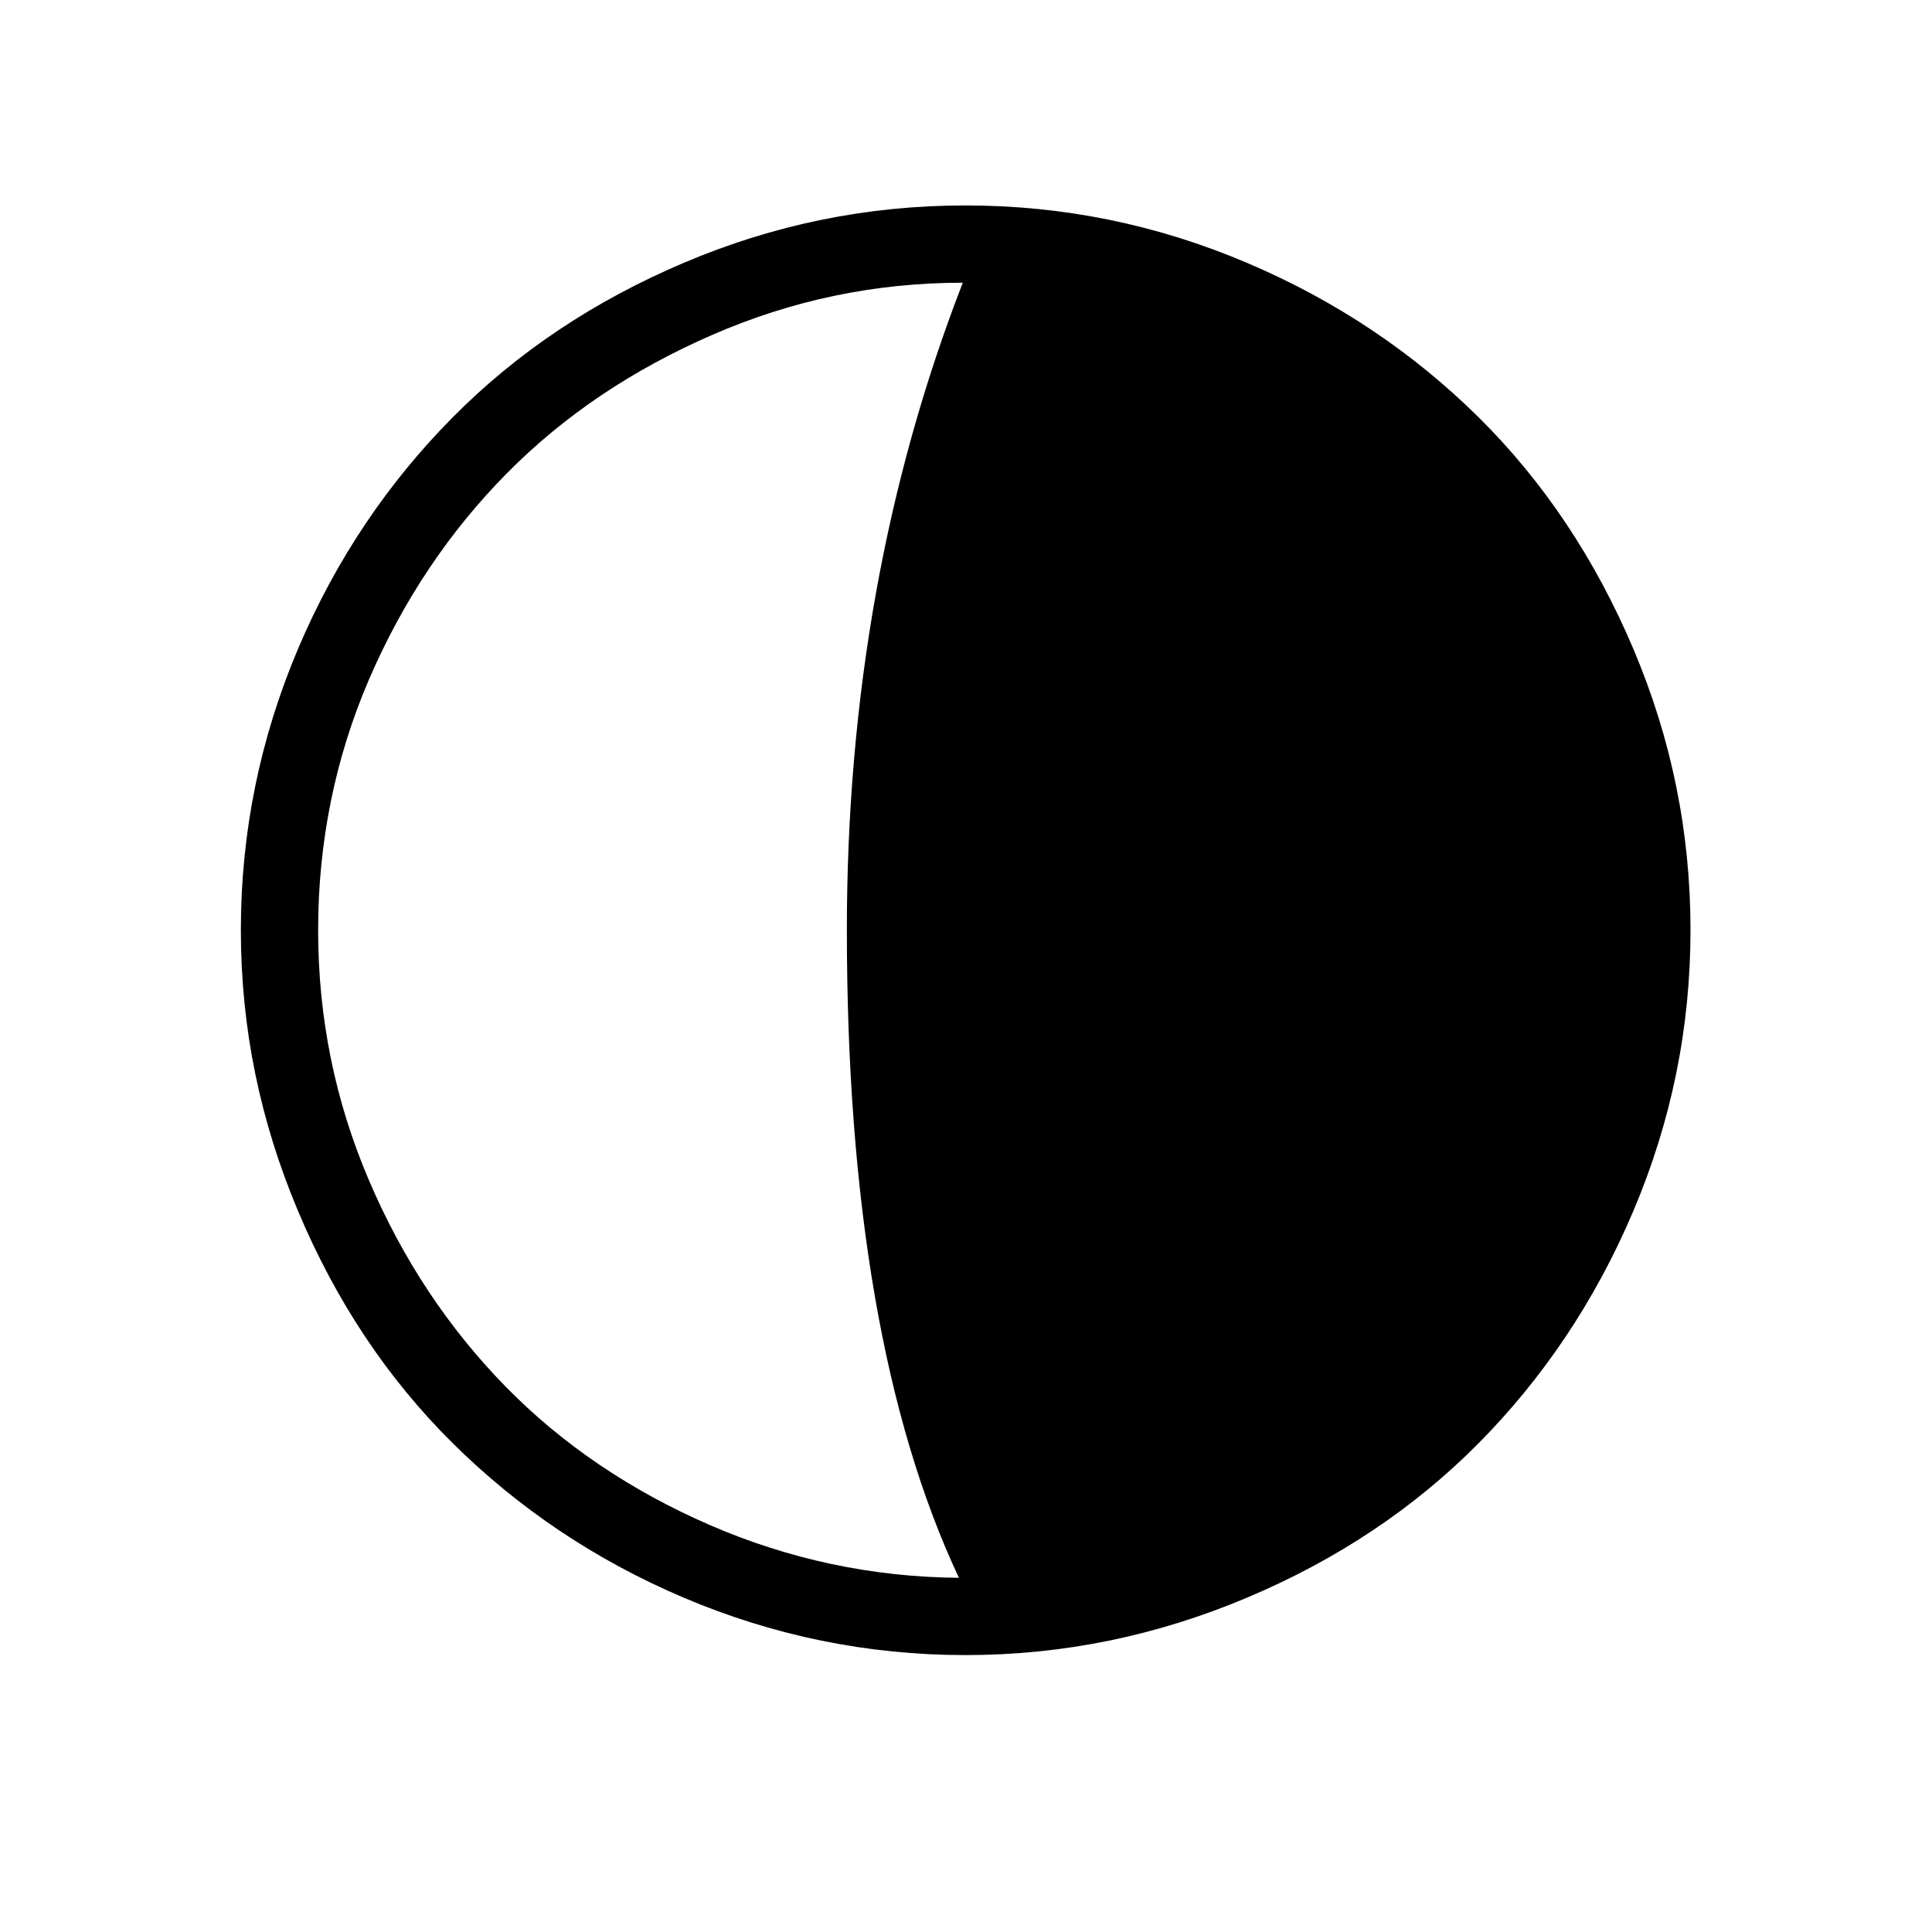
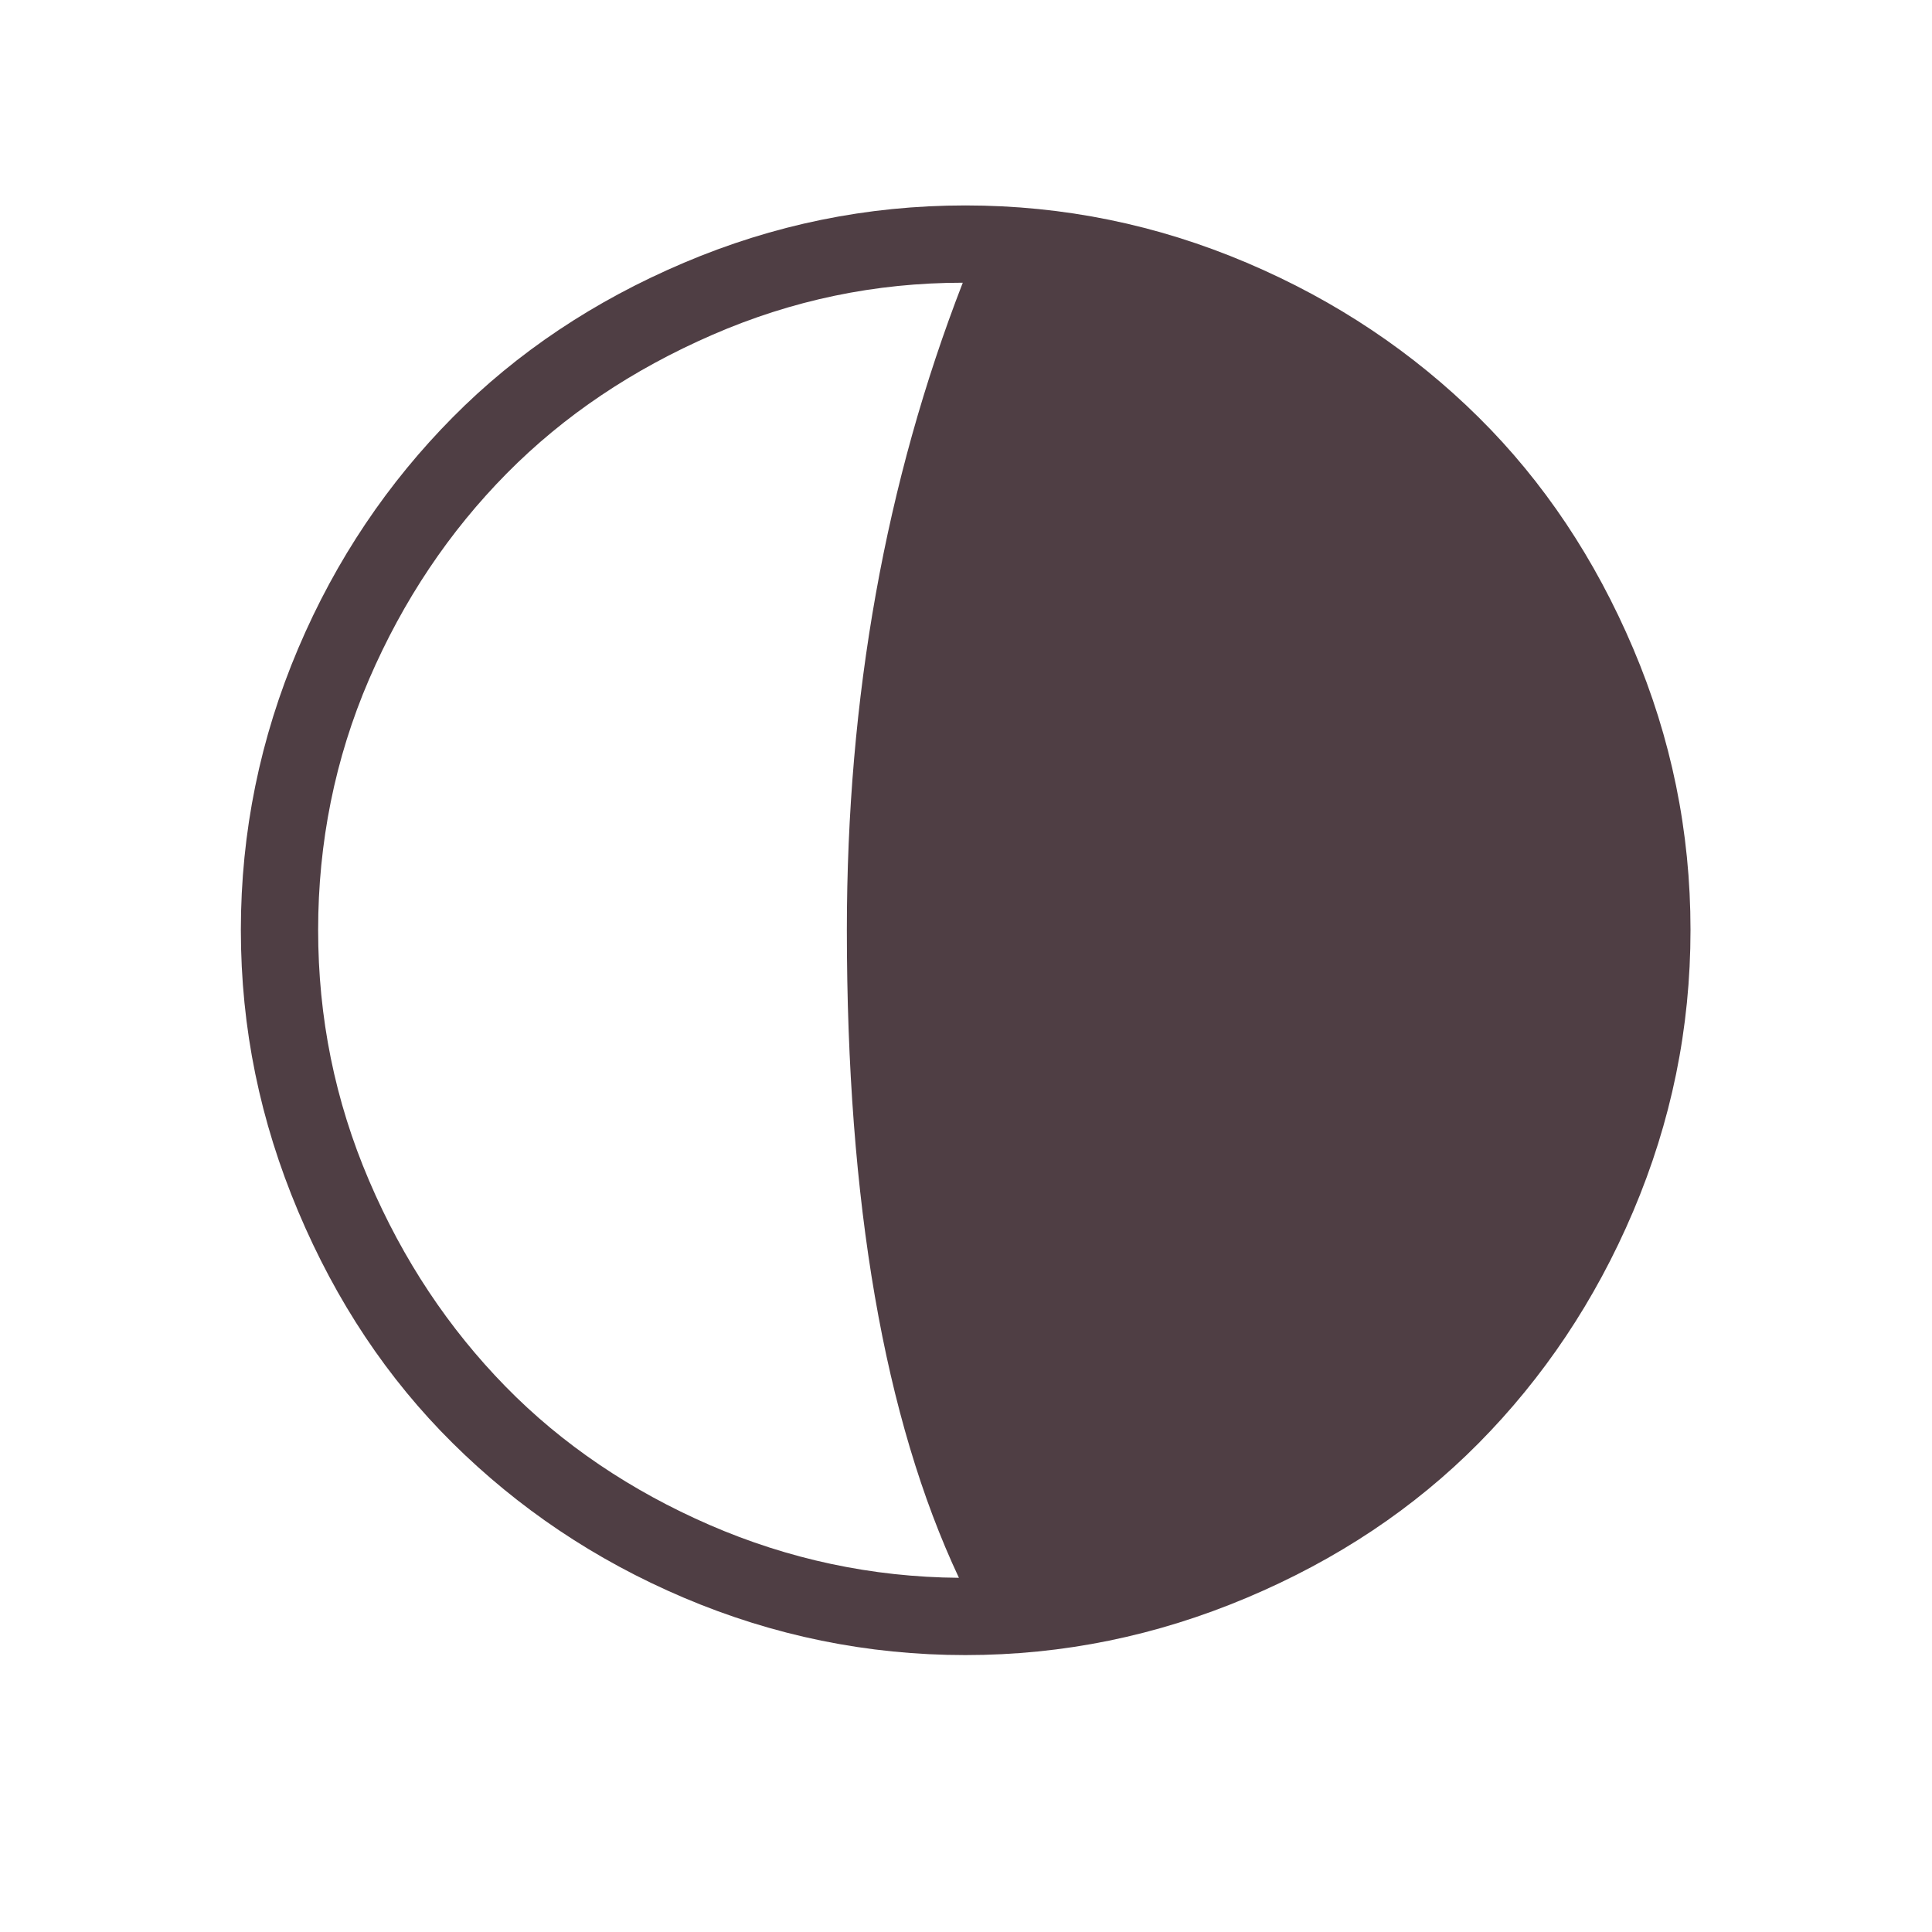
- <svg xmlns="http://www.w3.org/2000/svg" version="1.1" id="Layer_1" x="0px" y="0px" viewBox="0 0 30 30" style="enable-background:new 0 0 30 30;" xml:space="preserve">
+ <svg xmlns="http://www.w3.org/2000/svg" fill="#4F3E44" version="1.1" id="Layer_1" x="0px" y="0px" viewBox="0 0 30 30" style="enable-background:new 0 0 30 30;" xml:space="preserve">
  <path d="M3.74,14.44c0-1.52,0.3-2.98,0.89-4.37s1.4-2.58,2.4-3.59s2.2-1.81,3.59-2.4s2.84-0.89,4.37-0.89s2.98,0.3,4.37,0.89  s2.59,1.4,3.6,2.4s1.81,2.2,2.4,3.59s0.89,2.84,0.89,4.37s-0.3,2.98-0.89,4.37s-1.4,2.59-2.4,3.6s-2.2,1.81-3.6,2.4  s-2.85,0.89-4.37,0.89s-2.98-0.3-4.37-0.89s-2.58-1.4-3.59-2.4s-1.81-2.2-2.4-3.6S3.74,15.97,3.74,14.44z M4.94,14.44  c0,1.36,0.26,2.65,0.79,3.89s1.24,2.3,2.12,3.2s1.95,1.62,3.17,2.15s2.52,0.81,3.87,0.82c-1.16-2.47-1.74-5.83-1.74-10.06  c0-3.61,0.6-6.96,1.8-10.05c-1.36,0-2.65,0.27-3.89,0.81s-2.3,1.25-3.19,2.15s-1.61,1.97-2.14,3.2S4.94,13.09,4.94,14.44z" />
</svg>
